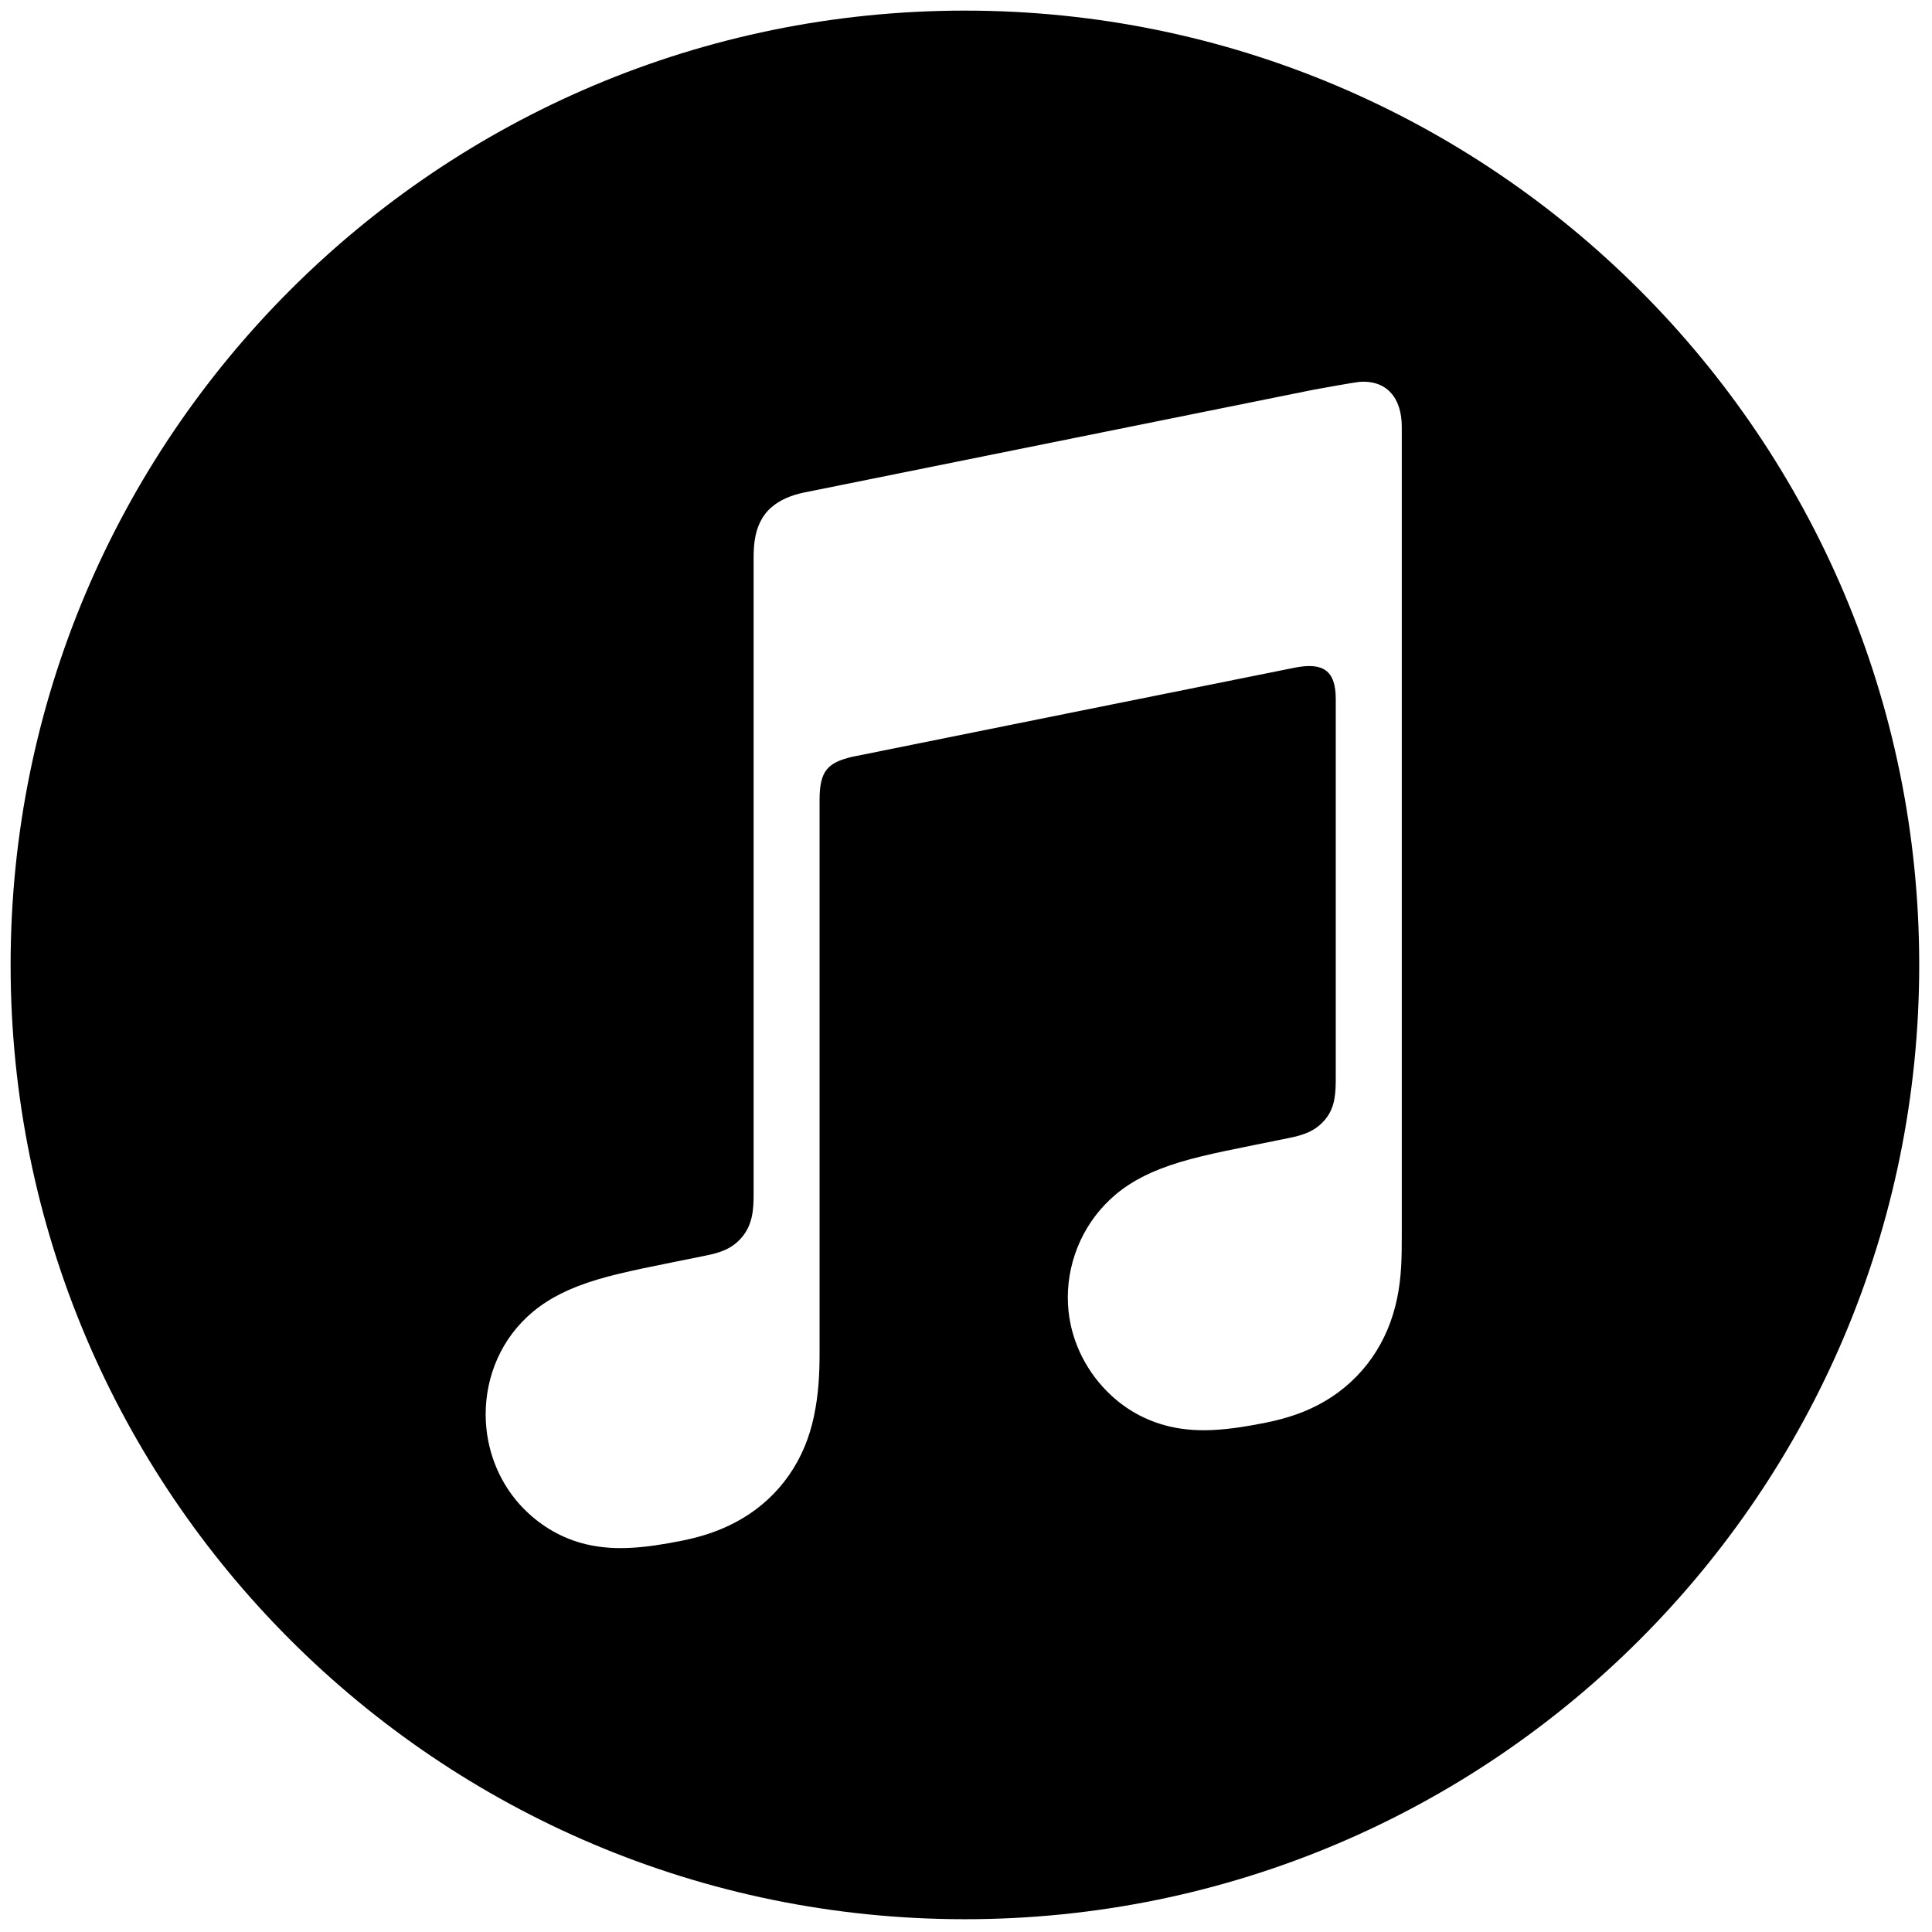
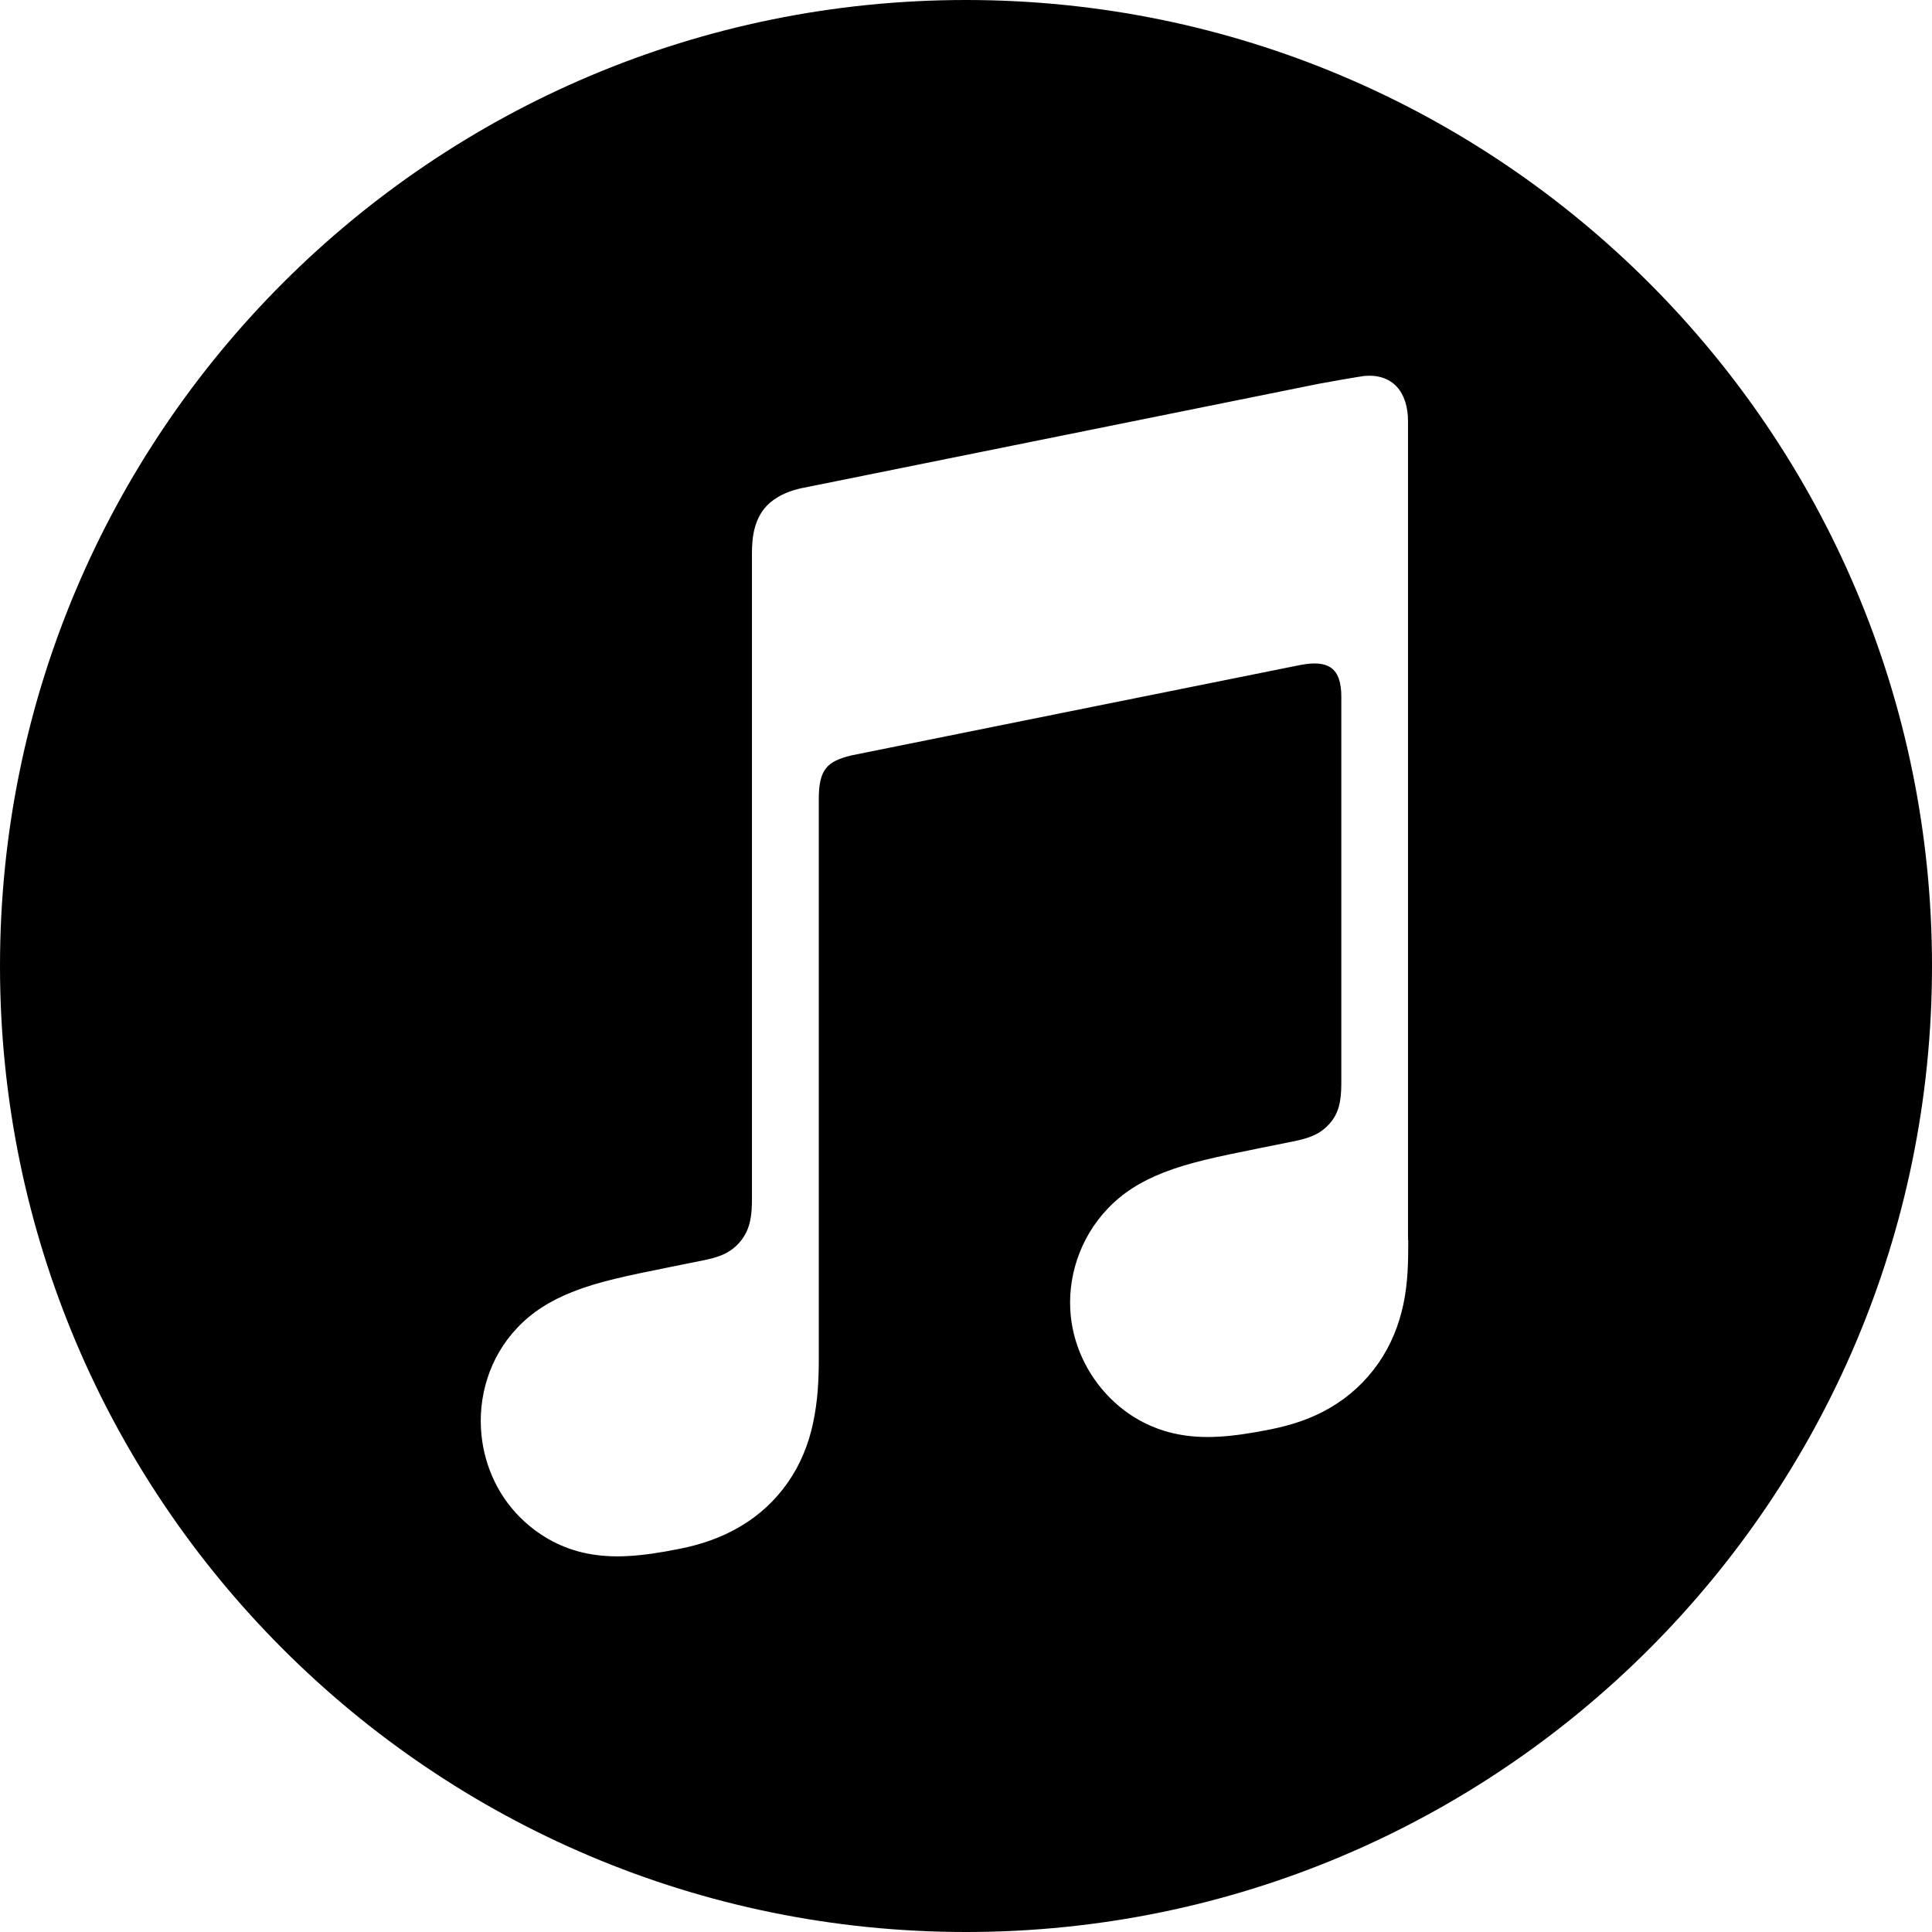
- <svg xmlns="http://www.w3.org/2000/svg" version="1.1" width="256" height="256" viewBox="0 0 256 256" xml:space="preserve">
-   <g style="stroke: none; stroke-width: 0; stroke-dasharray: none; stroke-linecap: butt; stroke-linejoin: miter; stroke-miterlimit: 10; fill: none; fill-rule: nonzero; opacity: 1;" transform="translate(1.406593 1.406593) scale(2.81 2.81)">
-     <circle cx="45" cy="45" r="45" style="stroke: none; stroke-width: 1; stroke-dasharray: none; stroke-linecap: butt; stroke-linejoin: miter; stroke-miterlimit: 10; fill: rgb(0,0,0); fill-rule: evenodd; opacity: 1;" transform="  matrix(1 0 0 1 0 0) " />
-     <path d="M 63.574 17.51 c -0.195 0.018 -1.931 0.326 -2.14 0.368 l -24.029 4.848 l -0.009 0.002 c -0.627 0.132 -1.118 0.355 -1.498 0.674 c -0.458 0.384 -0.712 0.927 -0.808 1.561 c -0.02 0.135 -0.054 0.409 -0.054 0.813 c 0 0 0 24.55 0 30.074 c 0 0.703 -0.056 1.386 -0.532 1.967 c -0.476 0.582 -1.064 0.757 -1.754 0.896 c -0.523 0.106 -1.046 0.211 -1.57 0.317 c -1.985 0.4 -3.276 0.671 -4.446 1.125 c -1.118 0.433 -1.956 0.986 -2.623 1.686 c -1.323 1.386 -1.859 3.265 -1.675 5.026 c 0.157 1.502 0.833 2.94 1.994 4.002 c 0.784 0.719 1.763 1.264 2.917 1.496 c 1.197 0.24 2.472 0.157 4.336 -0.22 c 0.993 -0.2 1.922 -0.512 2.807 -1.035 c 0.876 -0.516 1.626 -1.206 2.212 -2.046 c 0.588 -0.842 0.968 -1.779 1.177 -2.773 c 0.216 -1.026 0.267 -1.954 0.267 -2.978 V 37.229 c 0 -1.397 0.395 -1.765 1.523 -2.039 c 0 0 19.973 -4.029 20.905 -4.211 c 1.3 -0.249 1.913 0.121 1.913 1.484 V 50.27 c 0 0.705 -0.007 1.419 -0.487 2.003 c -0.476 0.582 -1.064 0.757 -1.754 0.896 c -0.523 0.106 -1.046 0.211 -1.57 0.317 c -1.985 0.4 -3.276 0.671 -4.446 1.125 c -1.118 0.433 -1.956 0.986 -2.623 1.686 c -1.323 1.386 -1.907 3.265 -1.722 5.026 c 0.157 1.502 0.88 2.94 2.041 4.002 c 0.784 0.719 1.763 1.249 2.917 1.482 c 1.197 0.24 2.472 0.155 4.336 -0.22 c 0.993 -0.2 1.922 -0.499 2.807 -1.022 c 0.876 -0.517 1.626 -1.206 2.212 -2.046 c 0.588 -0.842 0.968 -1.779 1.177 -2.773 c 0.216 -1.026 0.225 -1.954 0.225 -2.978 V 19.634 C 65.604 18.251 64.874 17.398 63.574 17.51 z" style="stroke: none; stroke-width: 1; stroke-dasharray: none; stroke-linecap: butt; stroke-linejoin: miter; stroke-miterlimit: 10; fill: rgb(255,255,255); fill-rule: evenodd; opacity: 1;" transform=" matrix(1 0 0 1 0 0) " stroke-linecap="round" />
-   </g>
+ <svg xmlns="http://www.w3.org/2000/svg" id="Layer_1" data-name="Layer 1" viewBox="0 0 252.9 252.9">
+   <defs>
+     <style>
+       .cls-1 {
+         fill-rule: evenodd;
+       }
+     </style>
+   </defs>
+   <path class="cls-1" d="M126.45,0C56.61,0,0,56.61,0,126.45s56.61,126.45,126.45,126.45,126.45-56.61,126.45-126.45S196.29,0,126.45,0ZM184.34,162.33c0,2.88-.03,5.49-.63,8.37-.59,2.79-1.66,5.43-3.31,7.79-1.65,2.36-3.75,4.3-6.22,5.75-2.49,1.47-5.1,2.31-7.89,2.87-5.24,1.05-8.82,1.29-12.18.62-3.24-.65-5.99-2.14-8.2-4.16-3.26-2.98-5.29-7.02-5.74-11.25-.52-4.95,1.12-10.23,4.84-14.12,1.87-1.97,4.23-3.52,7.37-4.74,3.29-1.28,6.92-2.04,12.49-3.16,1.47-.3,2.94-.59,4.41-.89,1.94-.39,3.59-.88,4.93-2.52,1.35-1.64,1.37-3.65,1.37-5.63v-50.04c0-3.83-1.72-4.87-5.38-4.17-2.62.51-58.74,11.83-58.74,11.83-3.17.77-4.28,1.8-4.28,5.73v73.3c0,2.88-.14,5.49-.75,8.37-.59,2.79-1.66,5.43-3.31,7.79-1.65,2.36-3.75,4.3-6.22,5.75-2.49,1.47-5.1,2.35-7.89,2.91-5.24,1.06-8.82,1.29-12.18.62-3.24-.65-5.99-2.18-8.2-4.2-3.26-2.98-5.16-7.02-5.6-11.25-.52-4.95.99-10.23,4.71-14.12,1.87-1.97,4.23-3.52,7.37-4.74,3.29-1.28,6.92-2.04,12.49-3.16,1.47-.3,2.94-.59,4.41-.89,1.94-.39,3.59-.88,4.93-2.52,1.34-1.63,1.49-3.55,1.49-5.53v-84.51c0-1.14.1-1.91.15-2.28.27-1.78.98-3.31,2.27-4.39,1.07-.9,2.45-1.52,4.21-1.89h.03s67.52-13.63,67.52-13.63c.59-.12,5.47-.98,6.01-1.03,3.65-.31,5.7,2.08,5.69,5.97v107.16Z" />
</svg>
